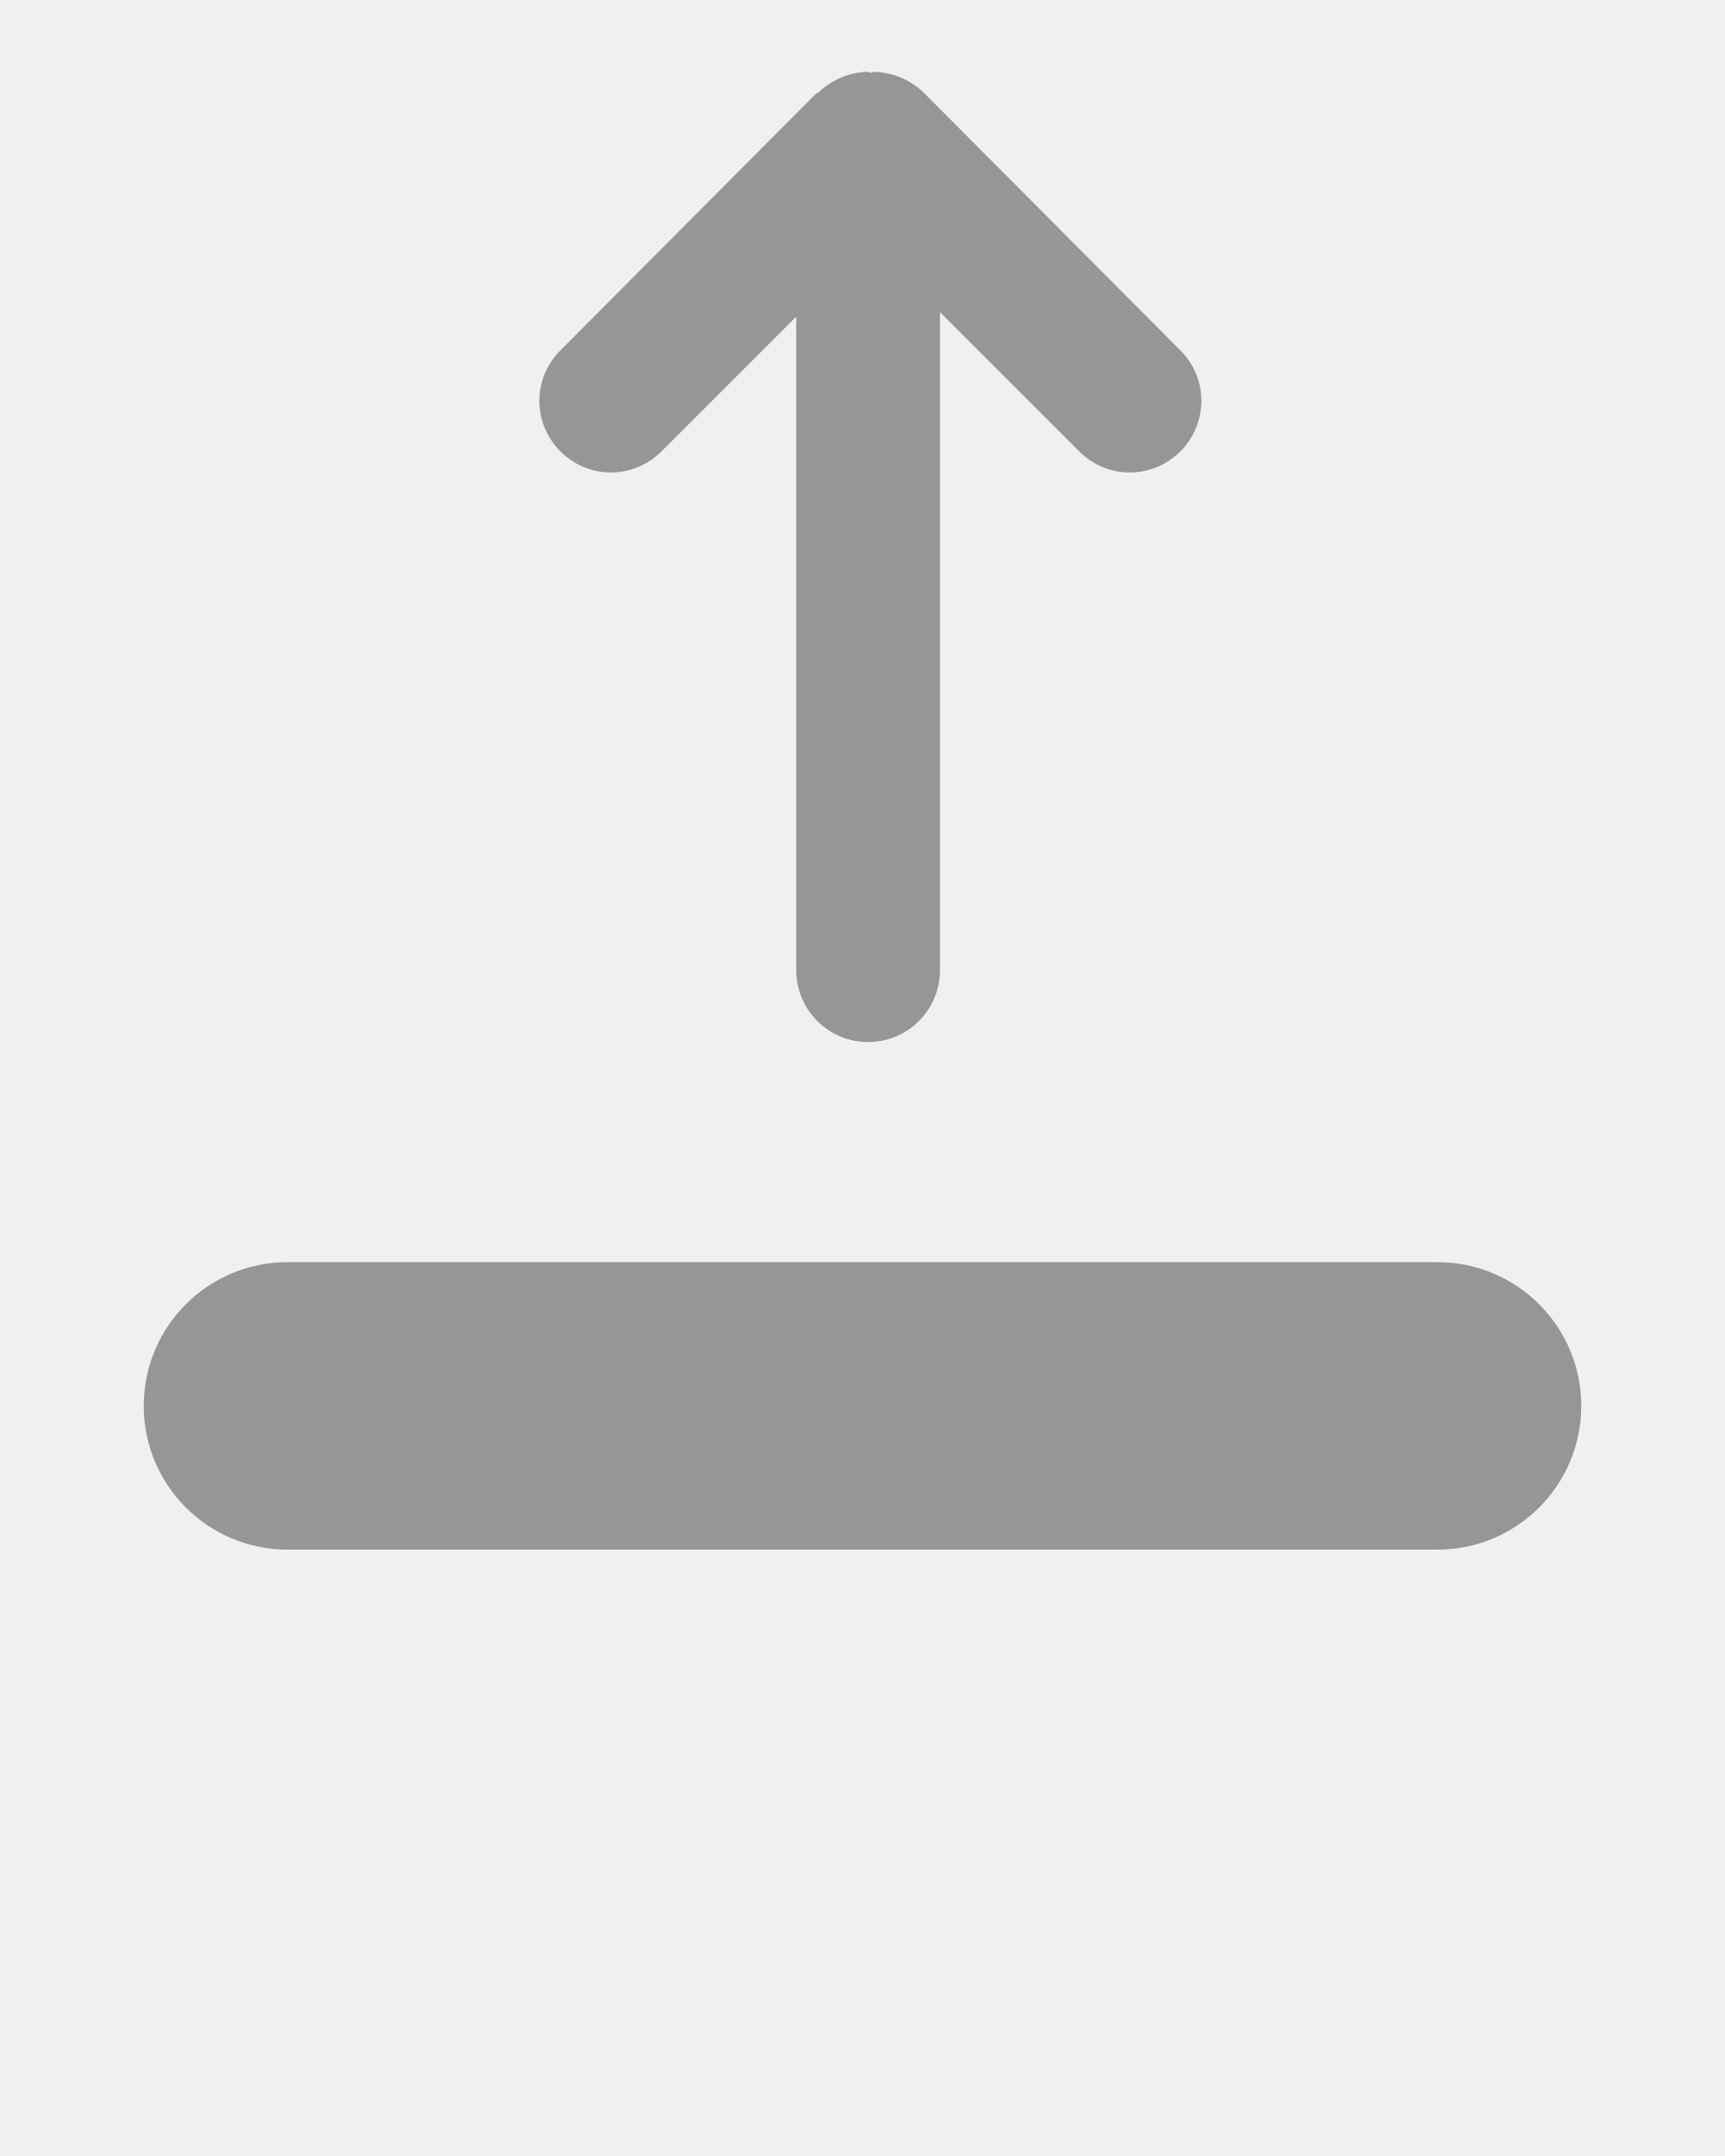
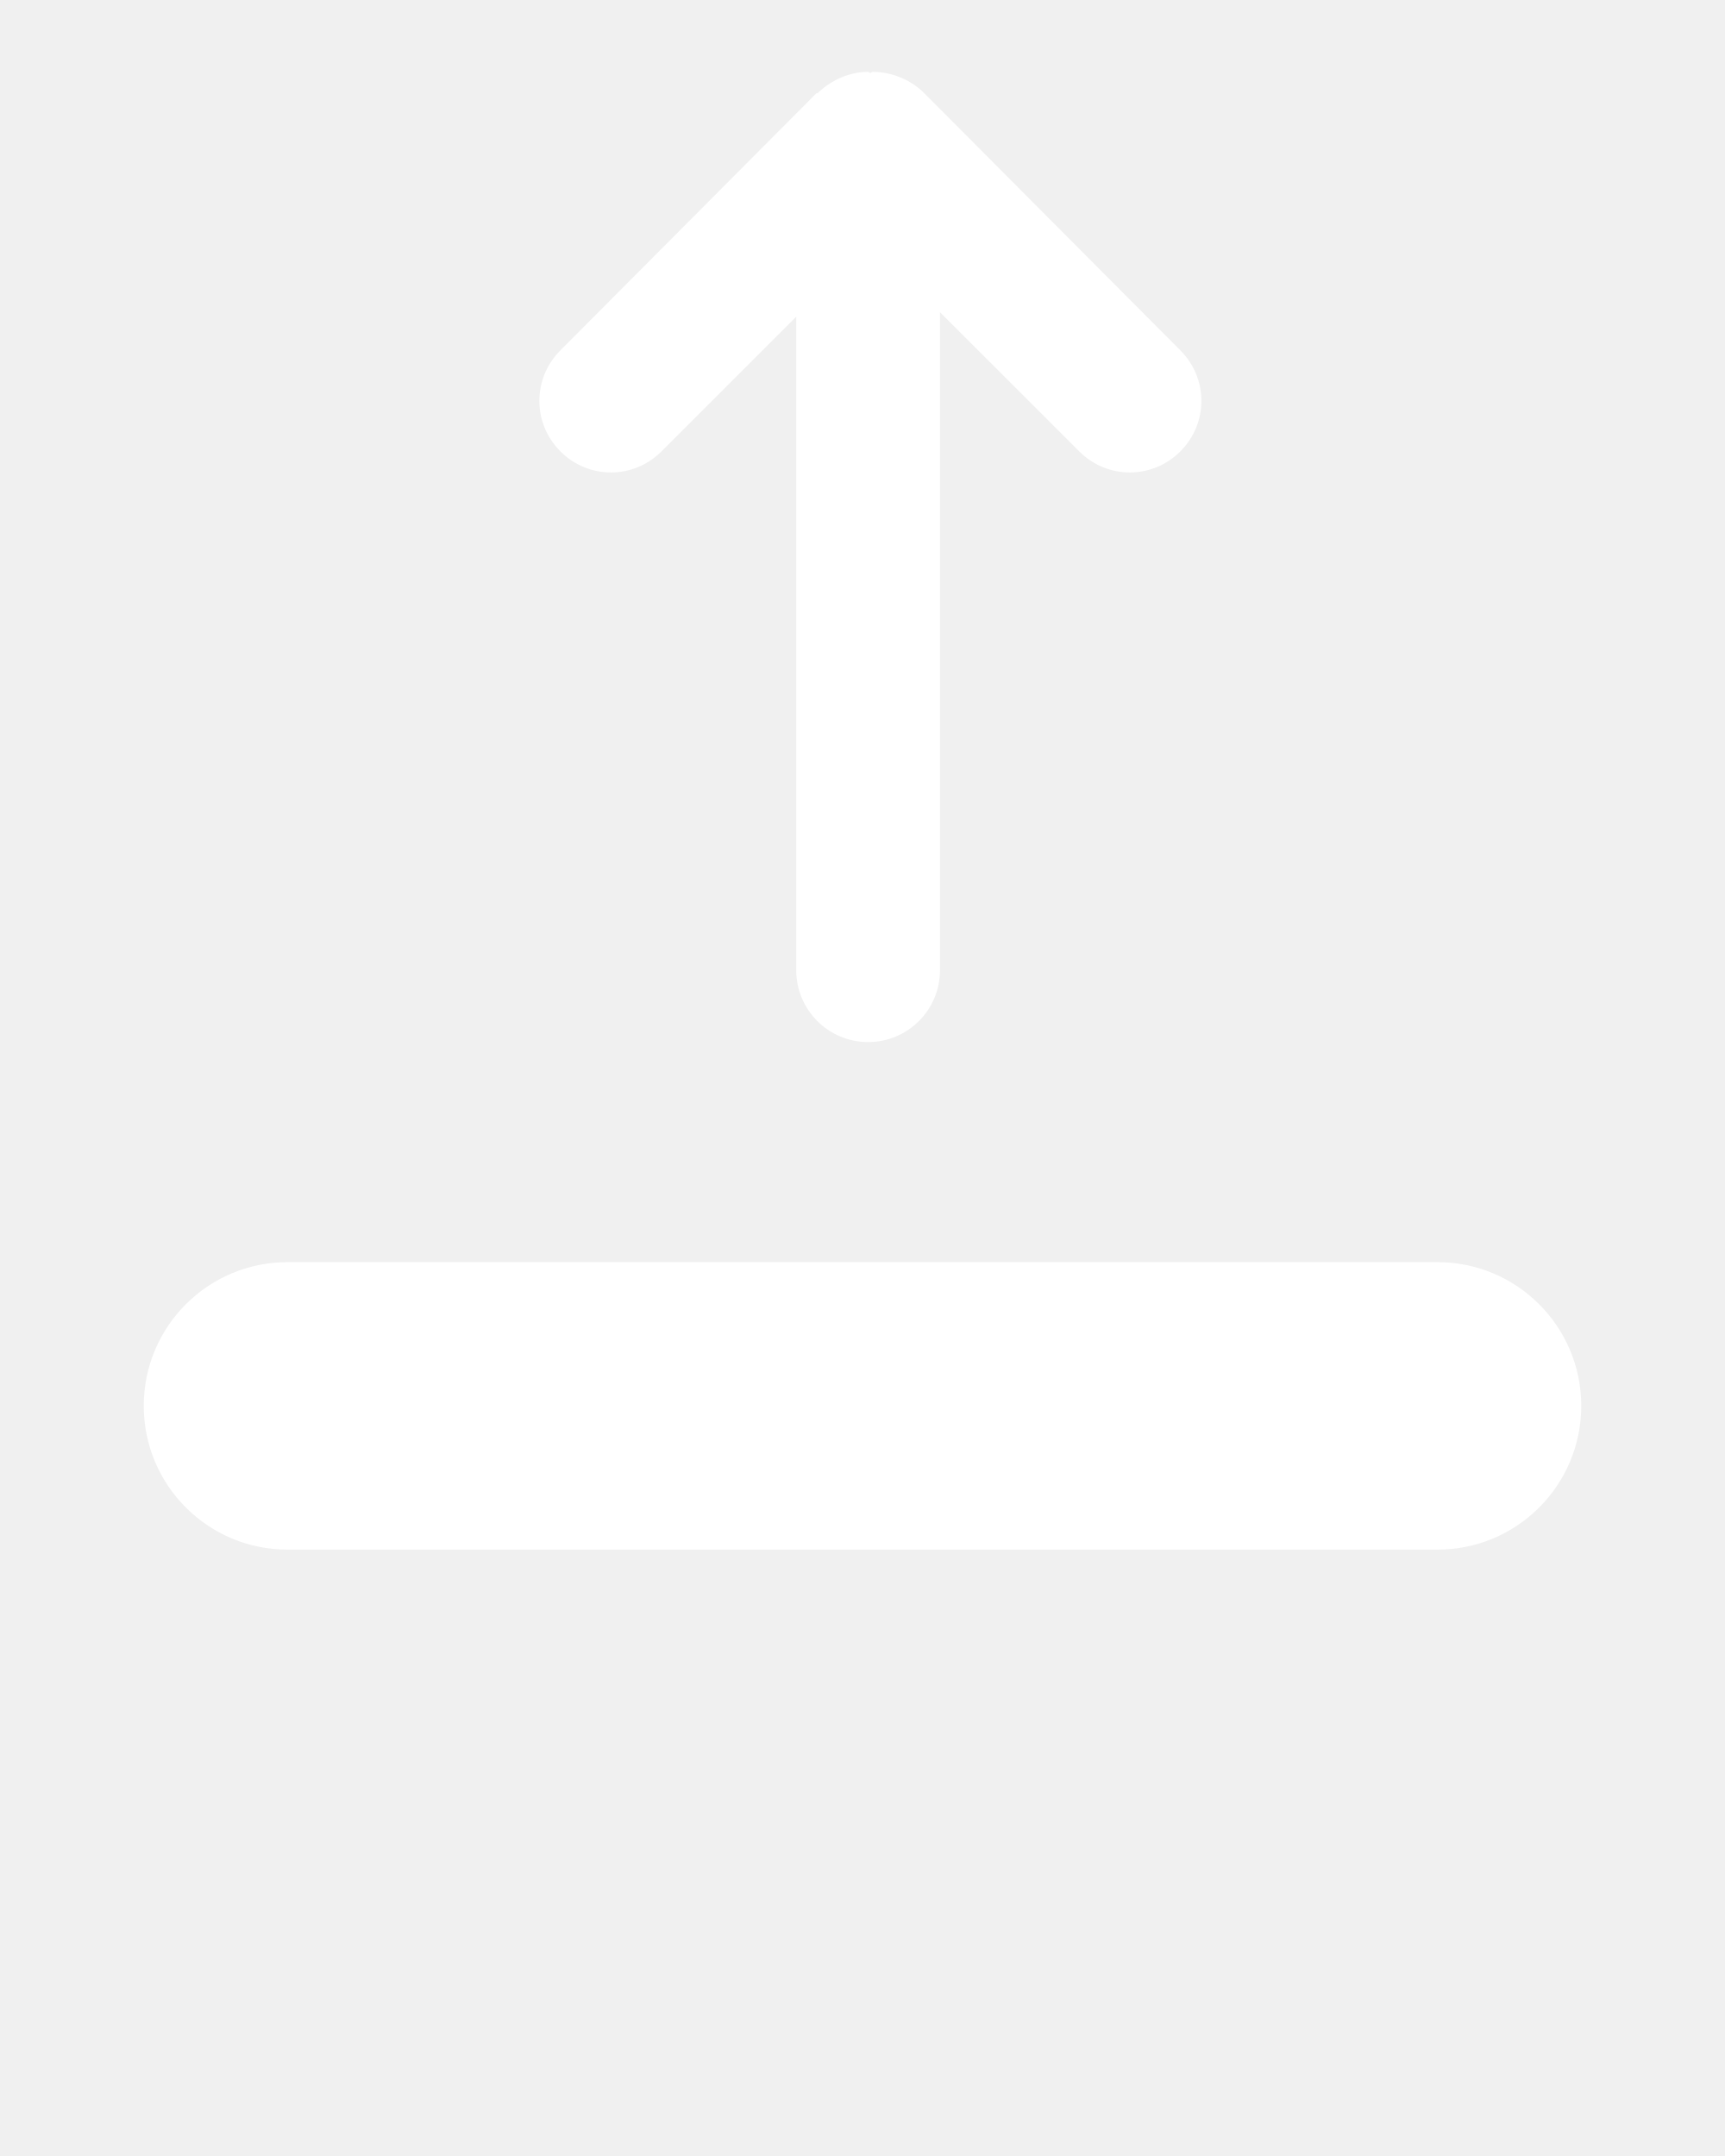
<svg xmlns="http://www.w3.org/2000/svg" xmlns:ns1="http://vectornator.io" stroke-miterlimit="10" style="" version="1.1" viewBox="0 0 48 60" xml:space="preserve" x="0px" y="0px" fill-rule="nonzero" clip-rule="evenodd" stroke-linecap="round" stroke-linejoin="round">
  <g ns1:layerName="Layer 1">
-     <path d="M24.156 2C23.654 2 23.139 2.217 22.75 2.594C22.743 2.601 22.726 2.587 22.719 2.594L15.594 9.75C14.813 10.531 14.813 11.781 15.594 12.562C16.375 13.344 17.625 13.344 18.406 12.562L22.156 8.812L22.156 27C22.156 28.105 23.052 29 24.156 29C25.261 29 26.156 28.105 26.156 27L26.156 8.688L30.031 12.562C30.812 13.344 32.063 13.344 32.844 12.562C33.625 11.781 33.625 10.531 32.844 9.75L25.719 2.594C25.328 2.203 24.793 2 24.281 2C24.258 2 24.242 2.03 24.219 2.031C24.195 2.03 24.18 2 24.156 2ZM8 35.125C5.791 35.125 4 36.916 4 39.125C4 41.334 5.791 43.125 8 43.125L40 43.125C42.209 43.125 44 41.334 44 39.125C44 36.916 42.209 35.125 40 35.125L8 35.125Z" fill="rgb(150, 150, 150)" fill-rule="nonzero" opacity="1" stroke="none" ns1:layerName="Curve 1" />
+     <path d="M24.156 2C23.654 2 23.139 2.217 22.75 2.594C22.743 2.601 22.726 2.587 22.719 2.594L15.594 9.75C14.813 10.531 14.813 11.781 15.594 12.562C16.375 13.344 17.625 13.344 18.406 12.562L22.156 8.812L22.156 27C22.156 28.105 23.052 29 24.156 29C25.261 29 26.156 28.105 26.156 27L26.156 8.688L30.031 12.562C30.812 13.344 32.063 13.344 32.844 12.562C33.625 11.781 33.625 10.531 32.844 9.75L25.719 2.594C25.328 2.203 24.793 2 24.281 2C24.258 2 24.242 2.03 24.219 2.031C24.195 2.03 24.18 2 24.156 2ZM8 35.125C5.791 35.125 4 36.916 4 39.125C4 41.334 5.791 43.125 8 43.125L40 43.125C42.209 43.125 44 41.334 44 39.125C44 36.916 42.209 35.125 40 35.125L8 35.125Z" fill="white" fill-rule="nonzero" opacity="1" stroke="none" ns1:layerName="Curve 1" />
  </g>
</svg>
